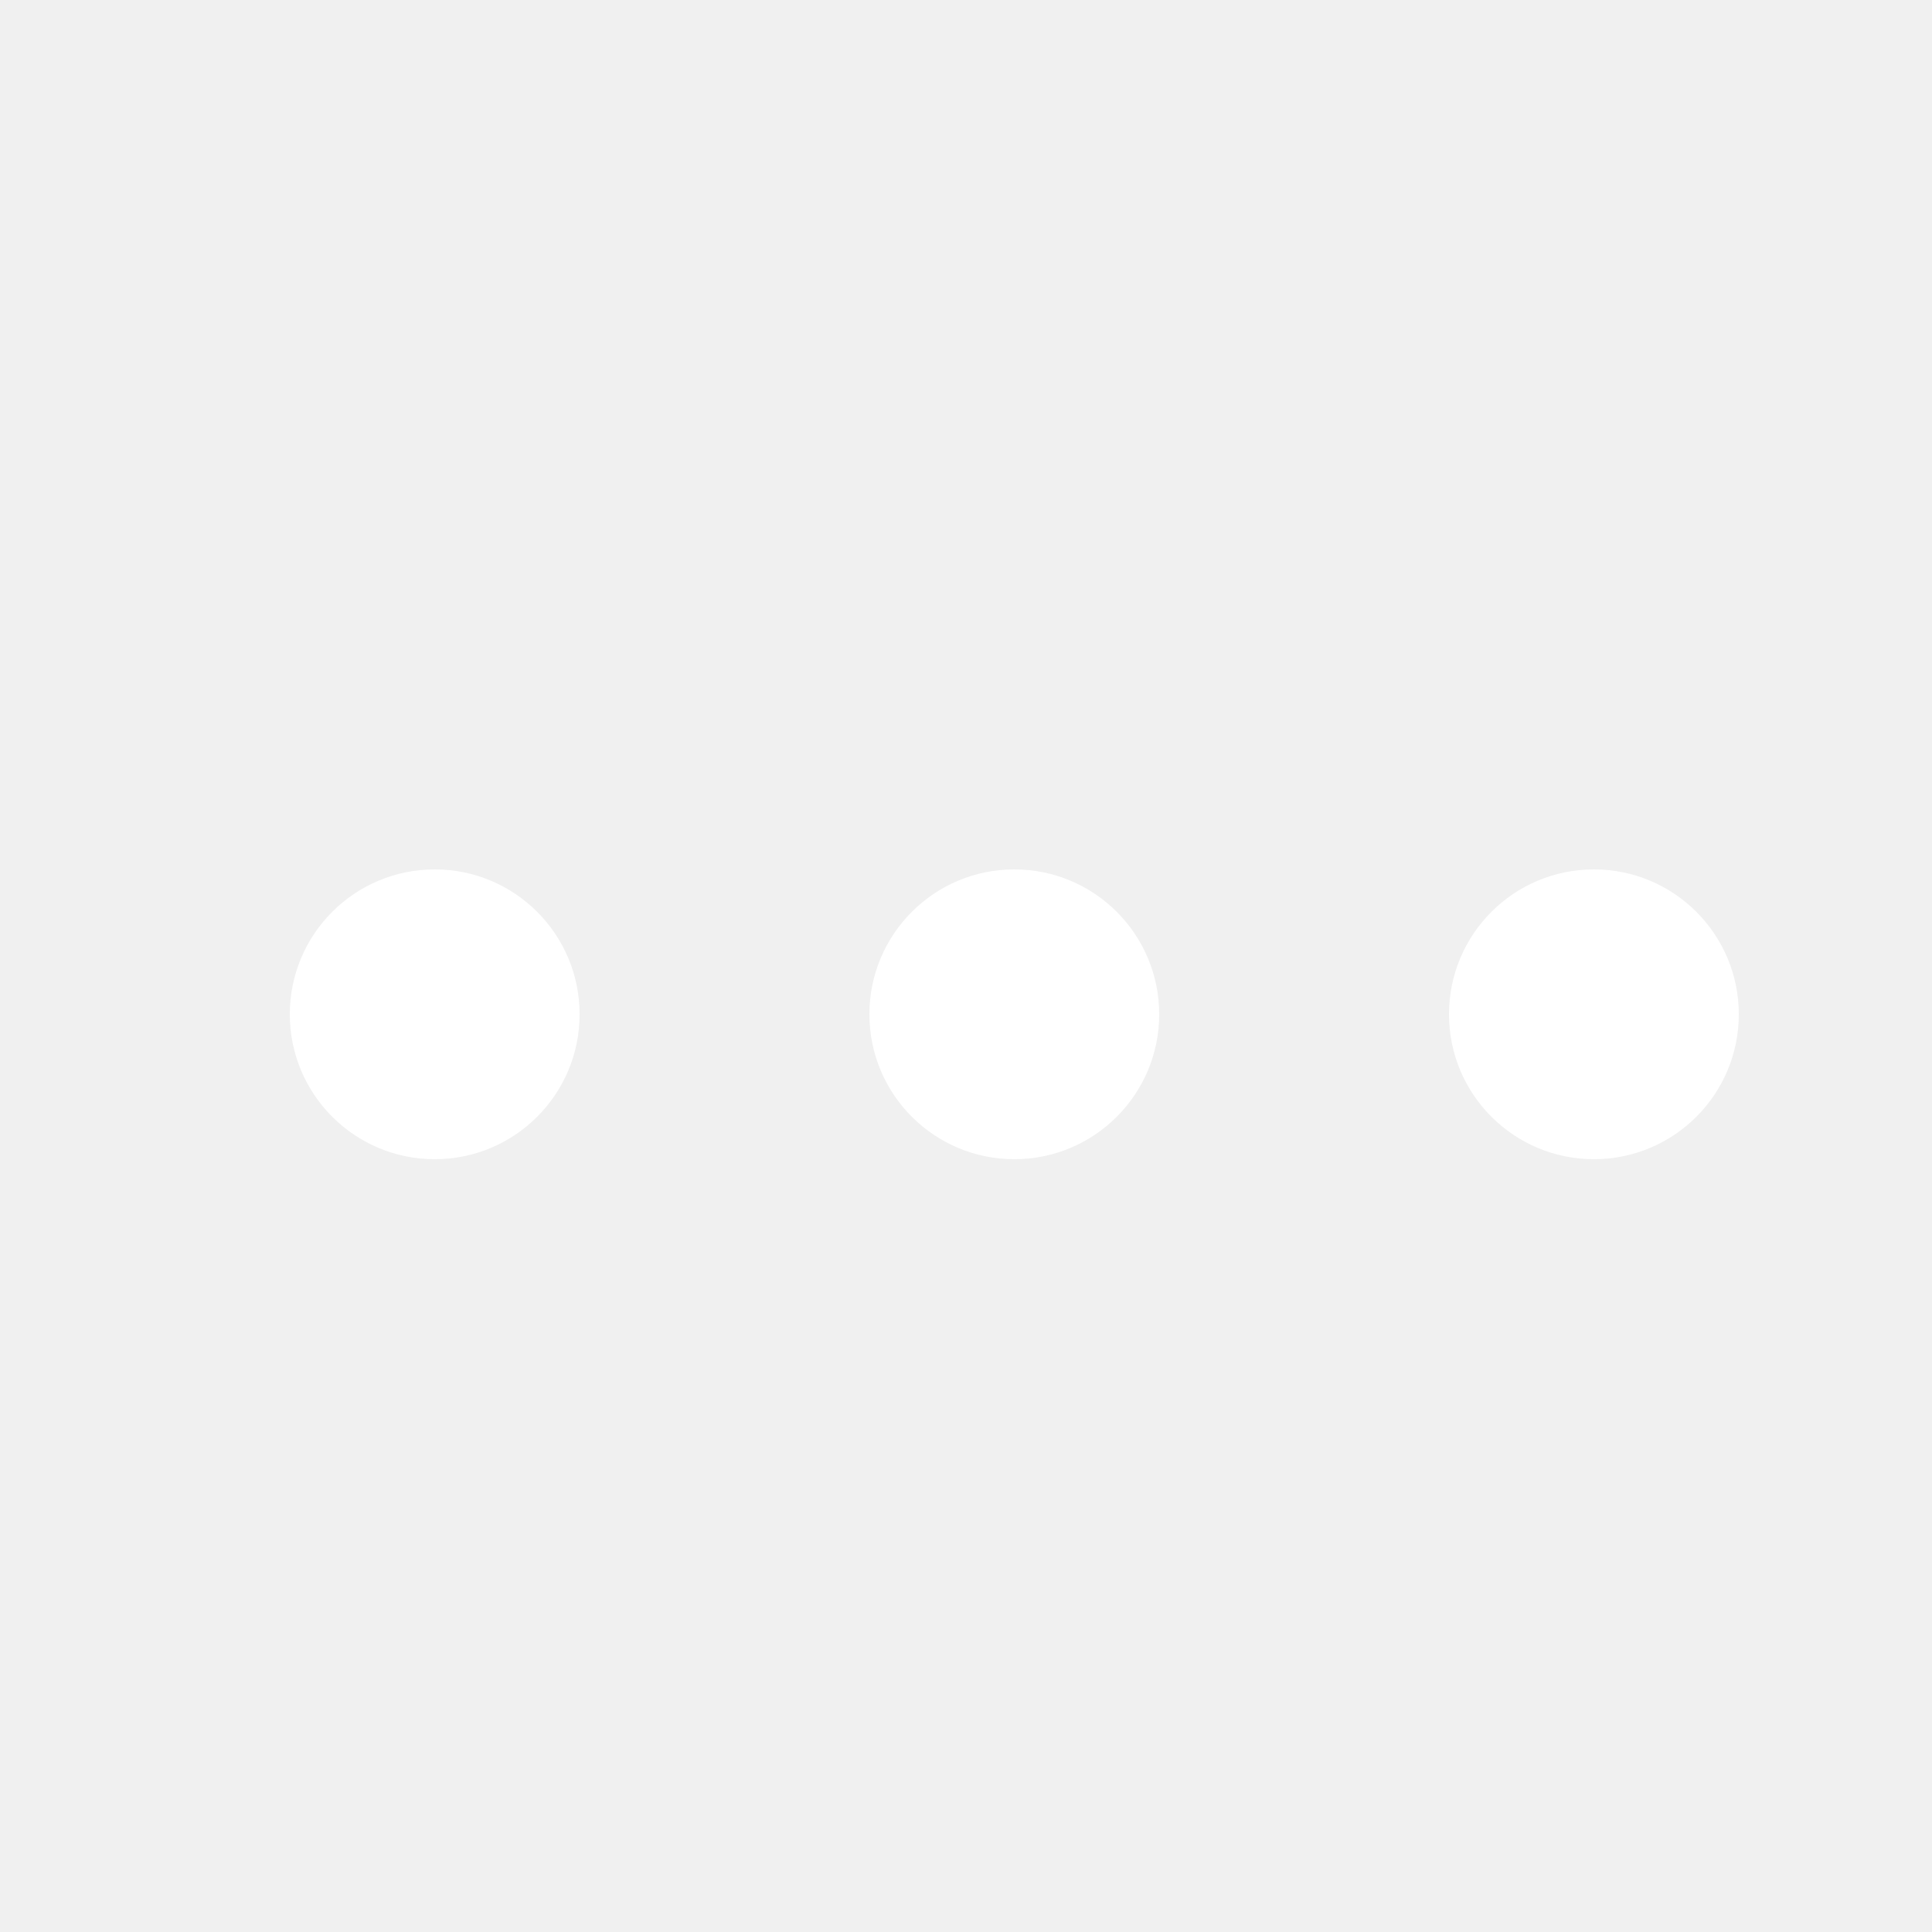
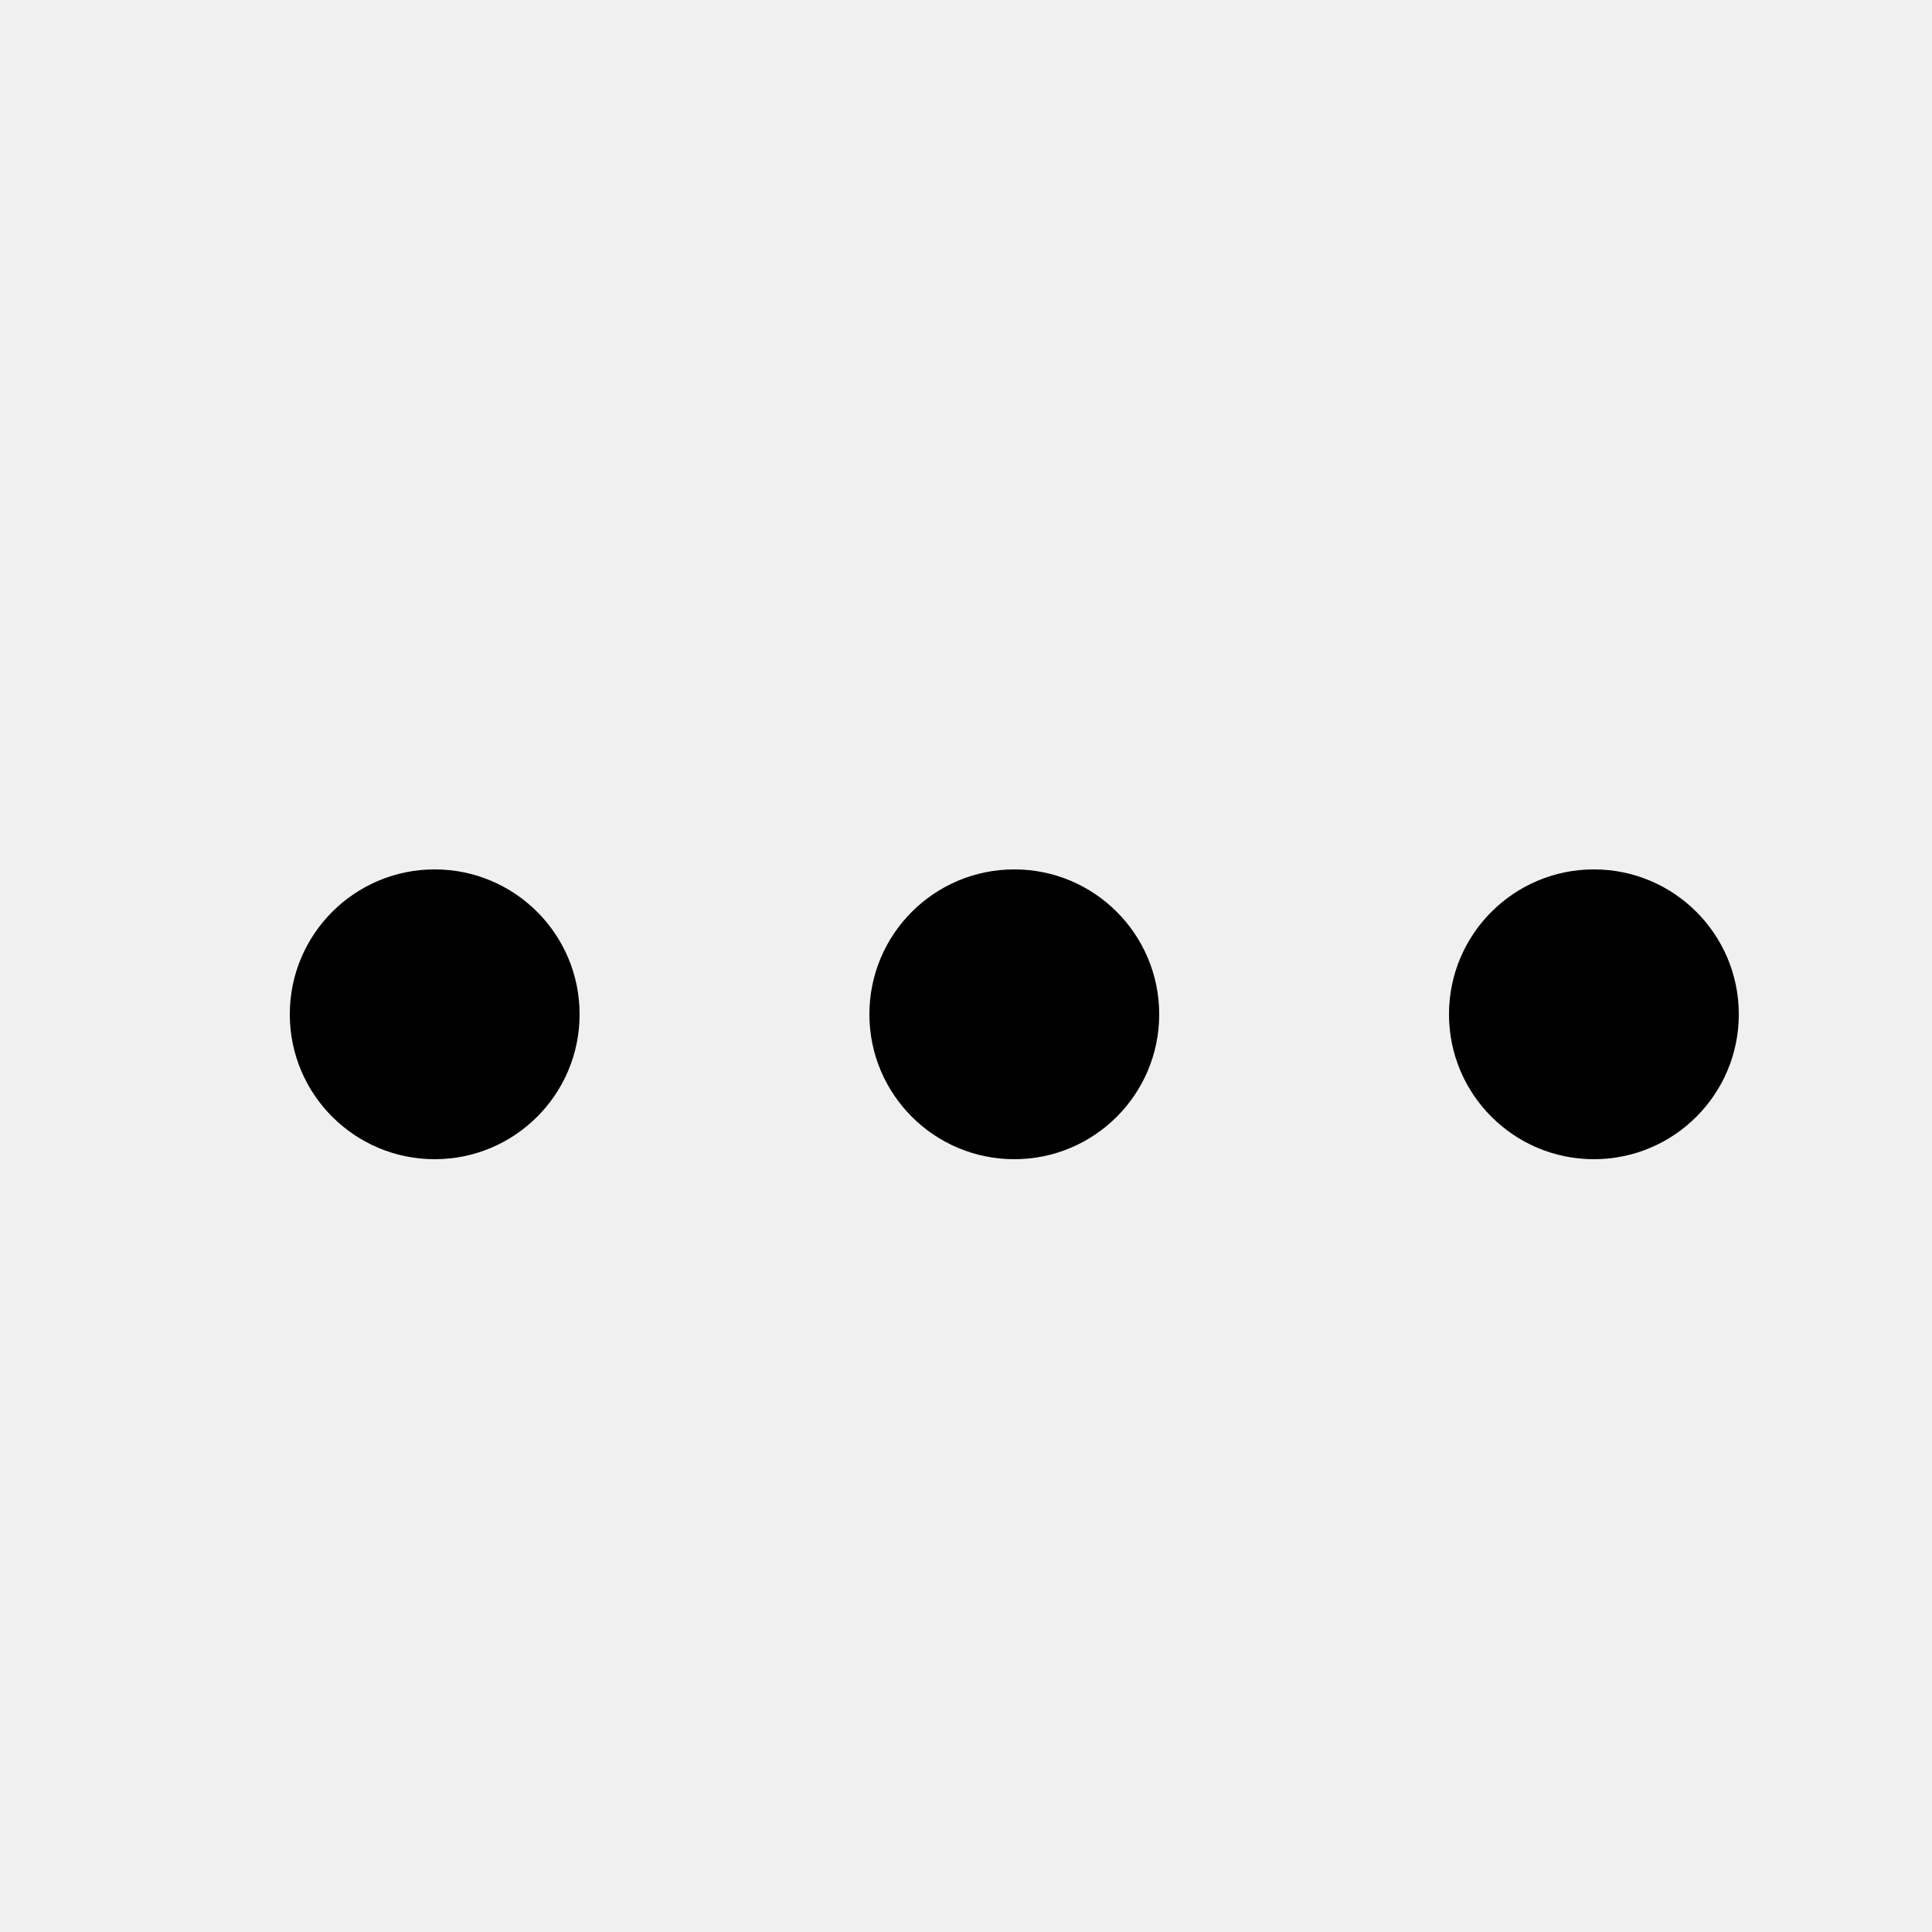
<svg xmlns="http://www.w3.org/2000/svg" width="20" height="20" viewBox="0 0 20 20" fill="none">
-   <circle cx="4.5" cy="10.5" r="1.5" fill="white" />
-   <circle cx="10.5" cy="10.5" r="1.5" fill="white" />
-   <circle cx="16.5" cy="10.5" r="1.5" fill="white" />
+   <circle cx="4.5" cy="10.5" r="1.5" fill="#000" />
+   <circle cx="10.5" cy="10.5" r="1.5" fill="#000" />
+   <circle cx="16.5" cy="10.5" r="1.5" fill="#000" />
</svg>
